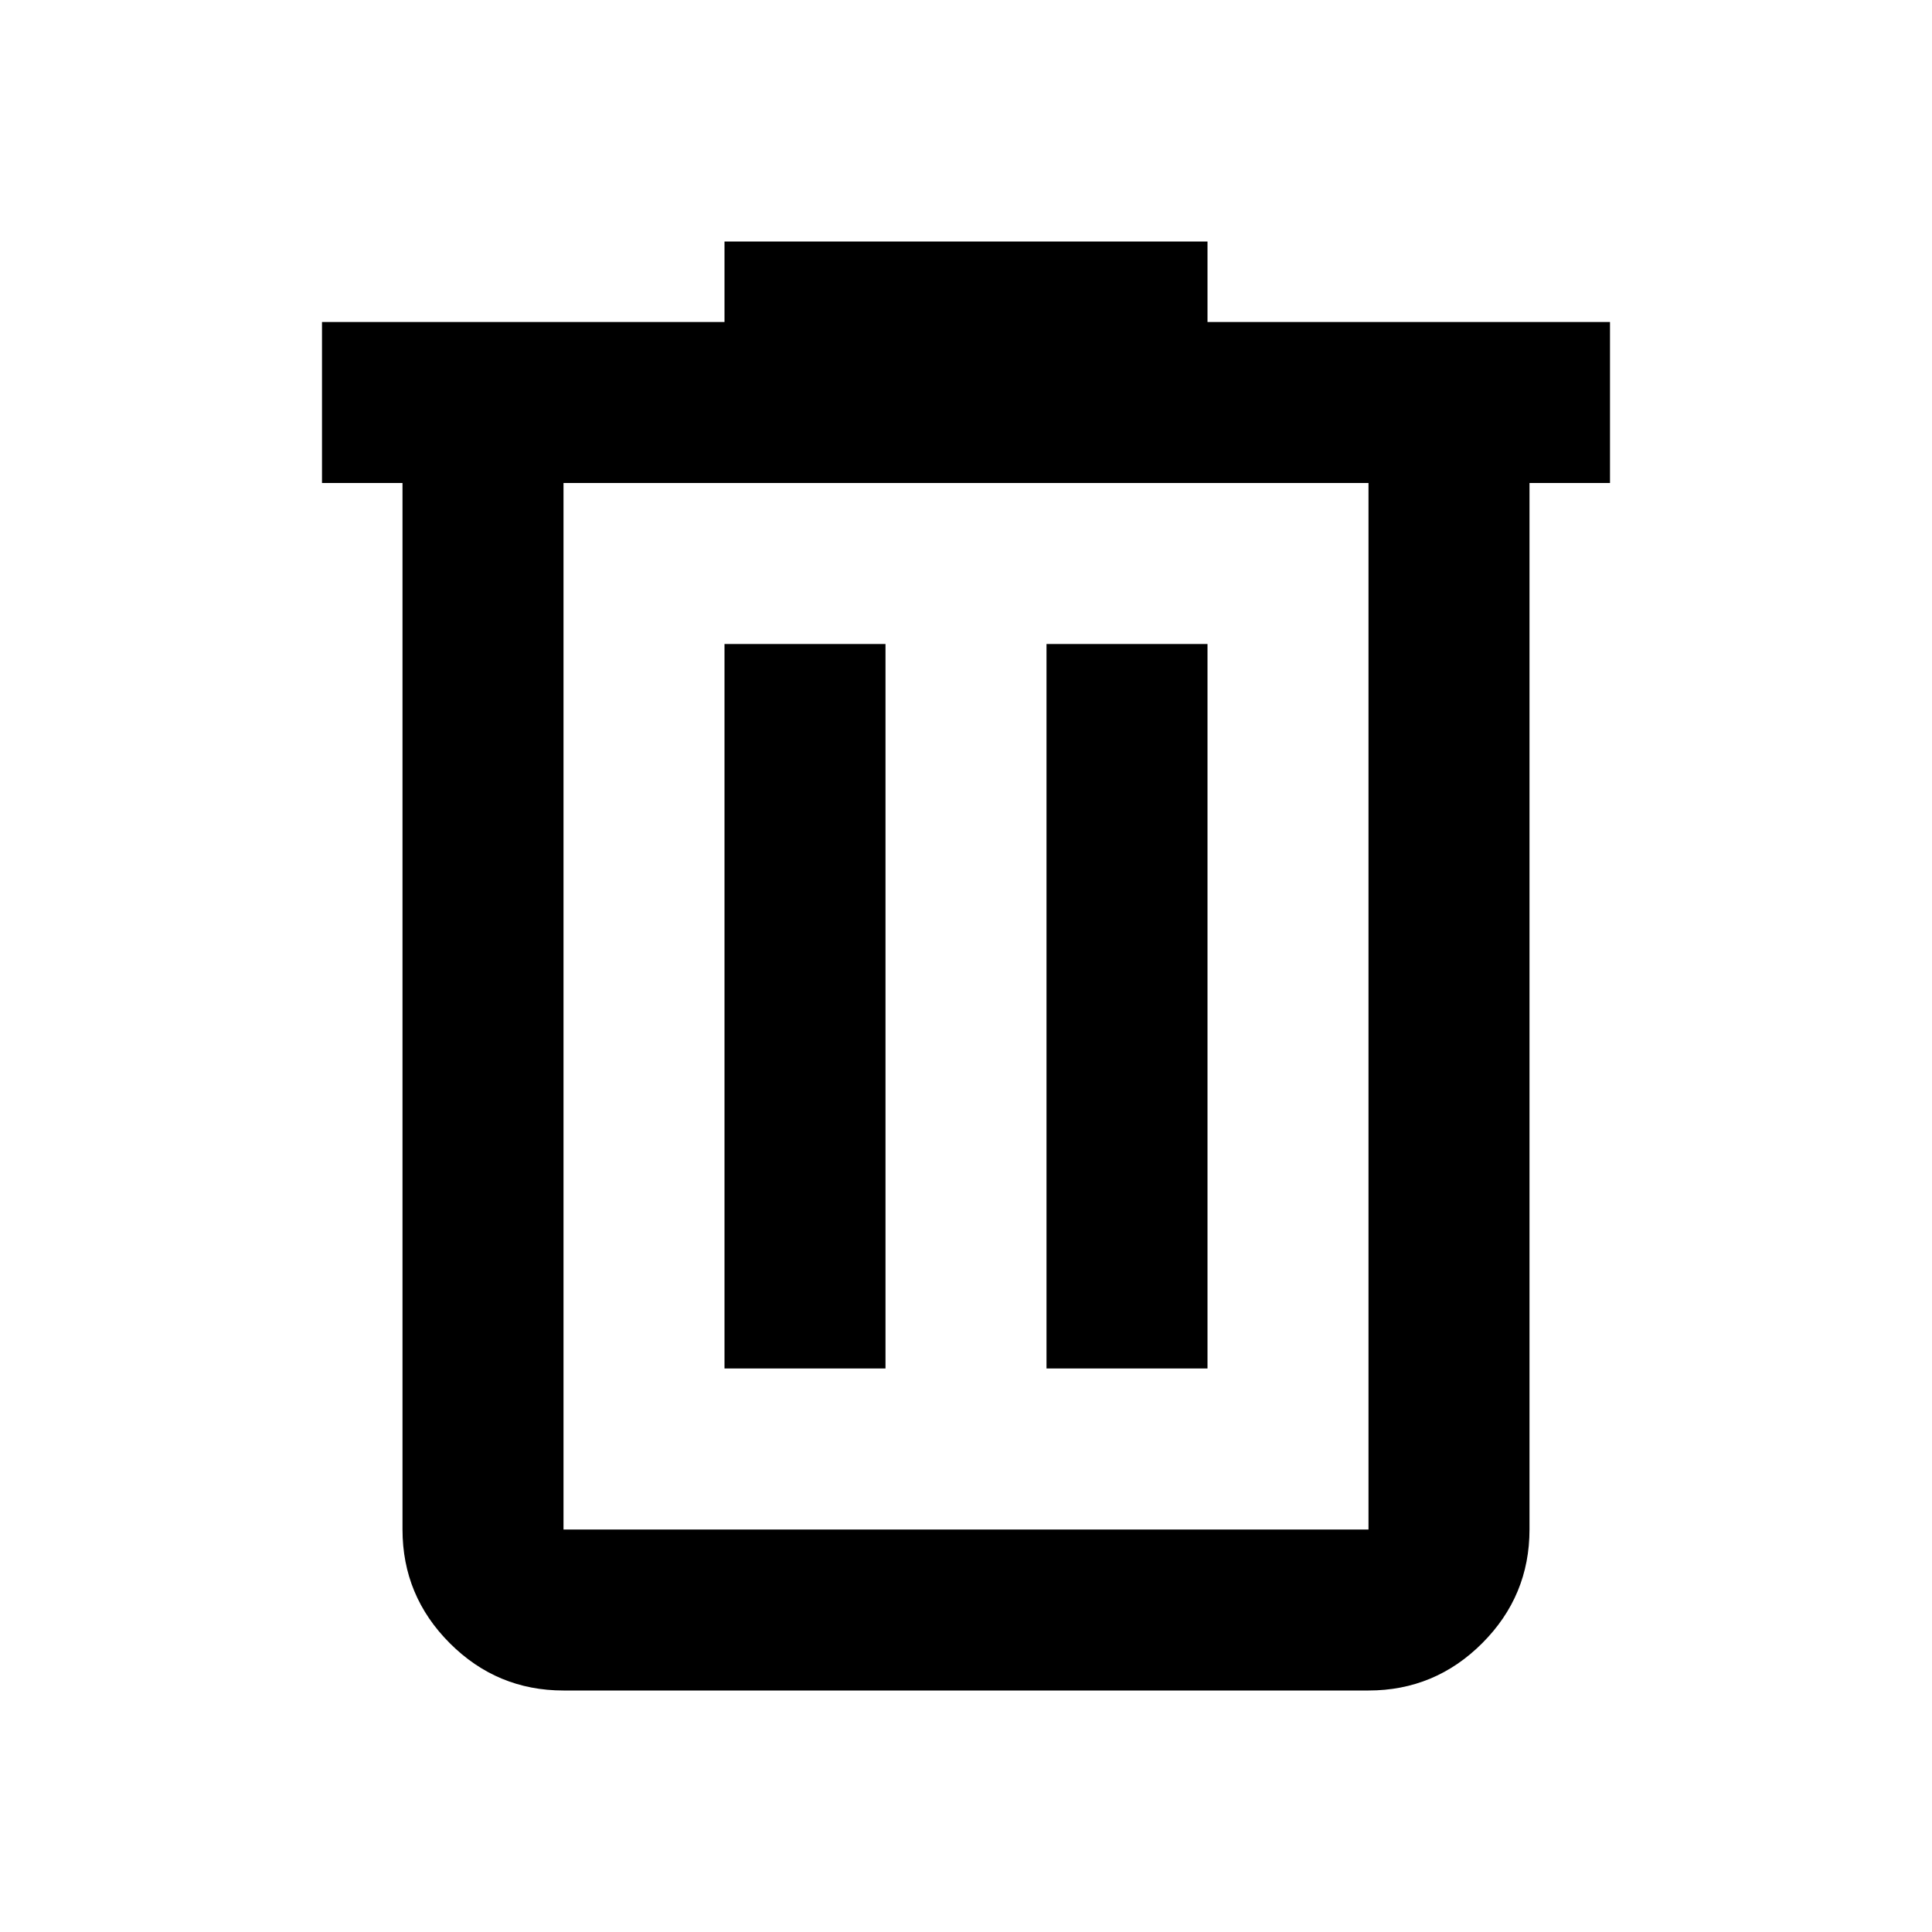
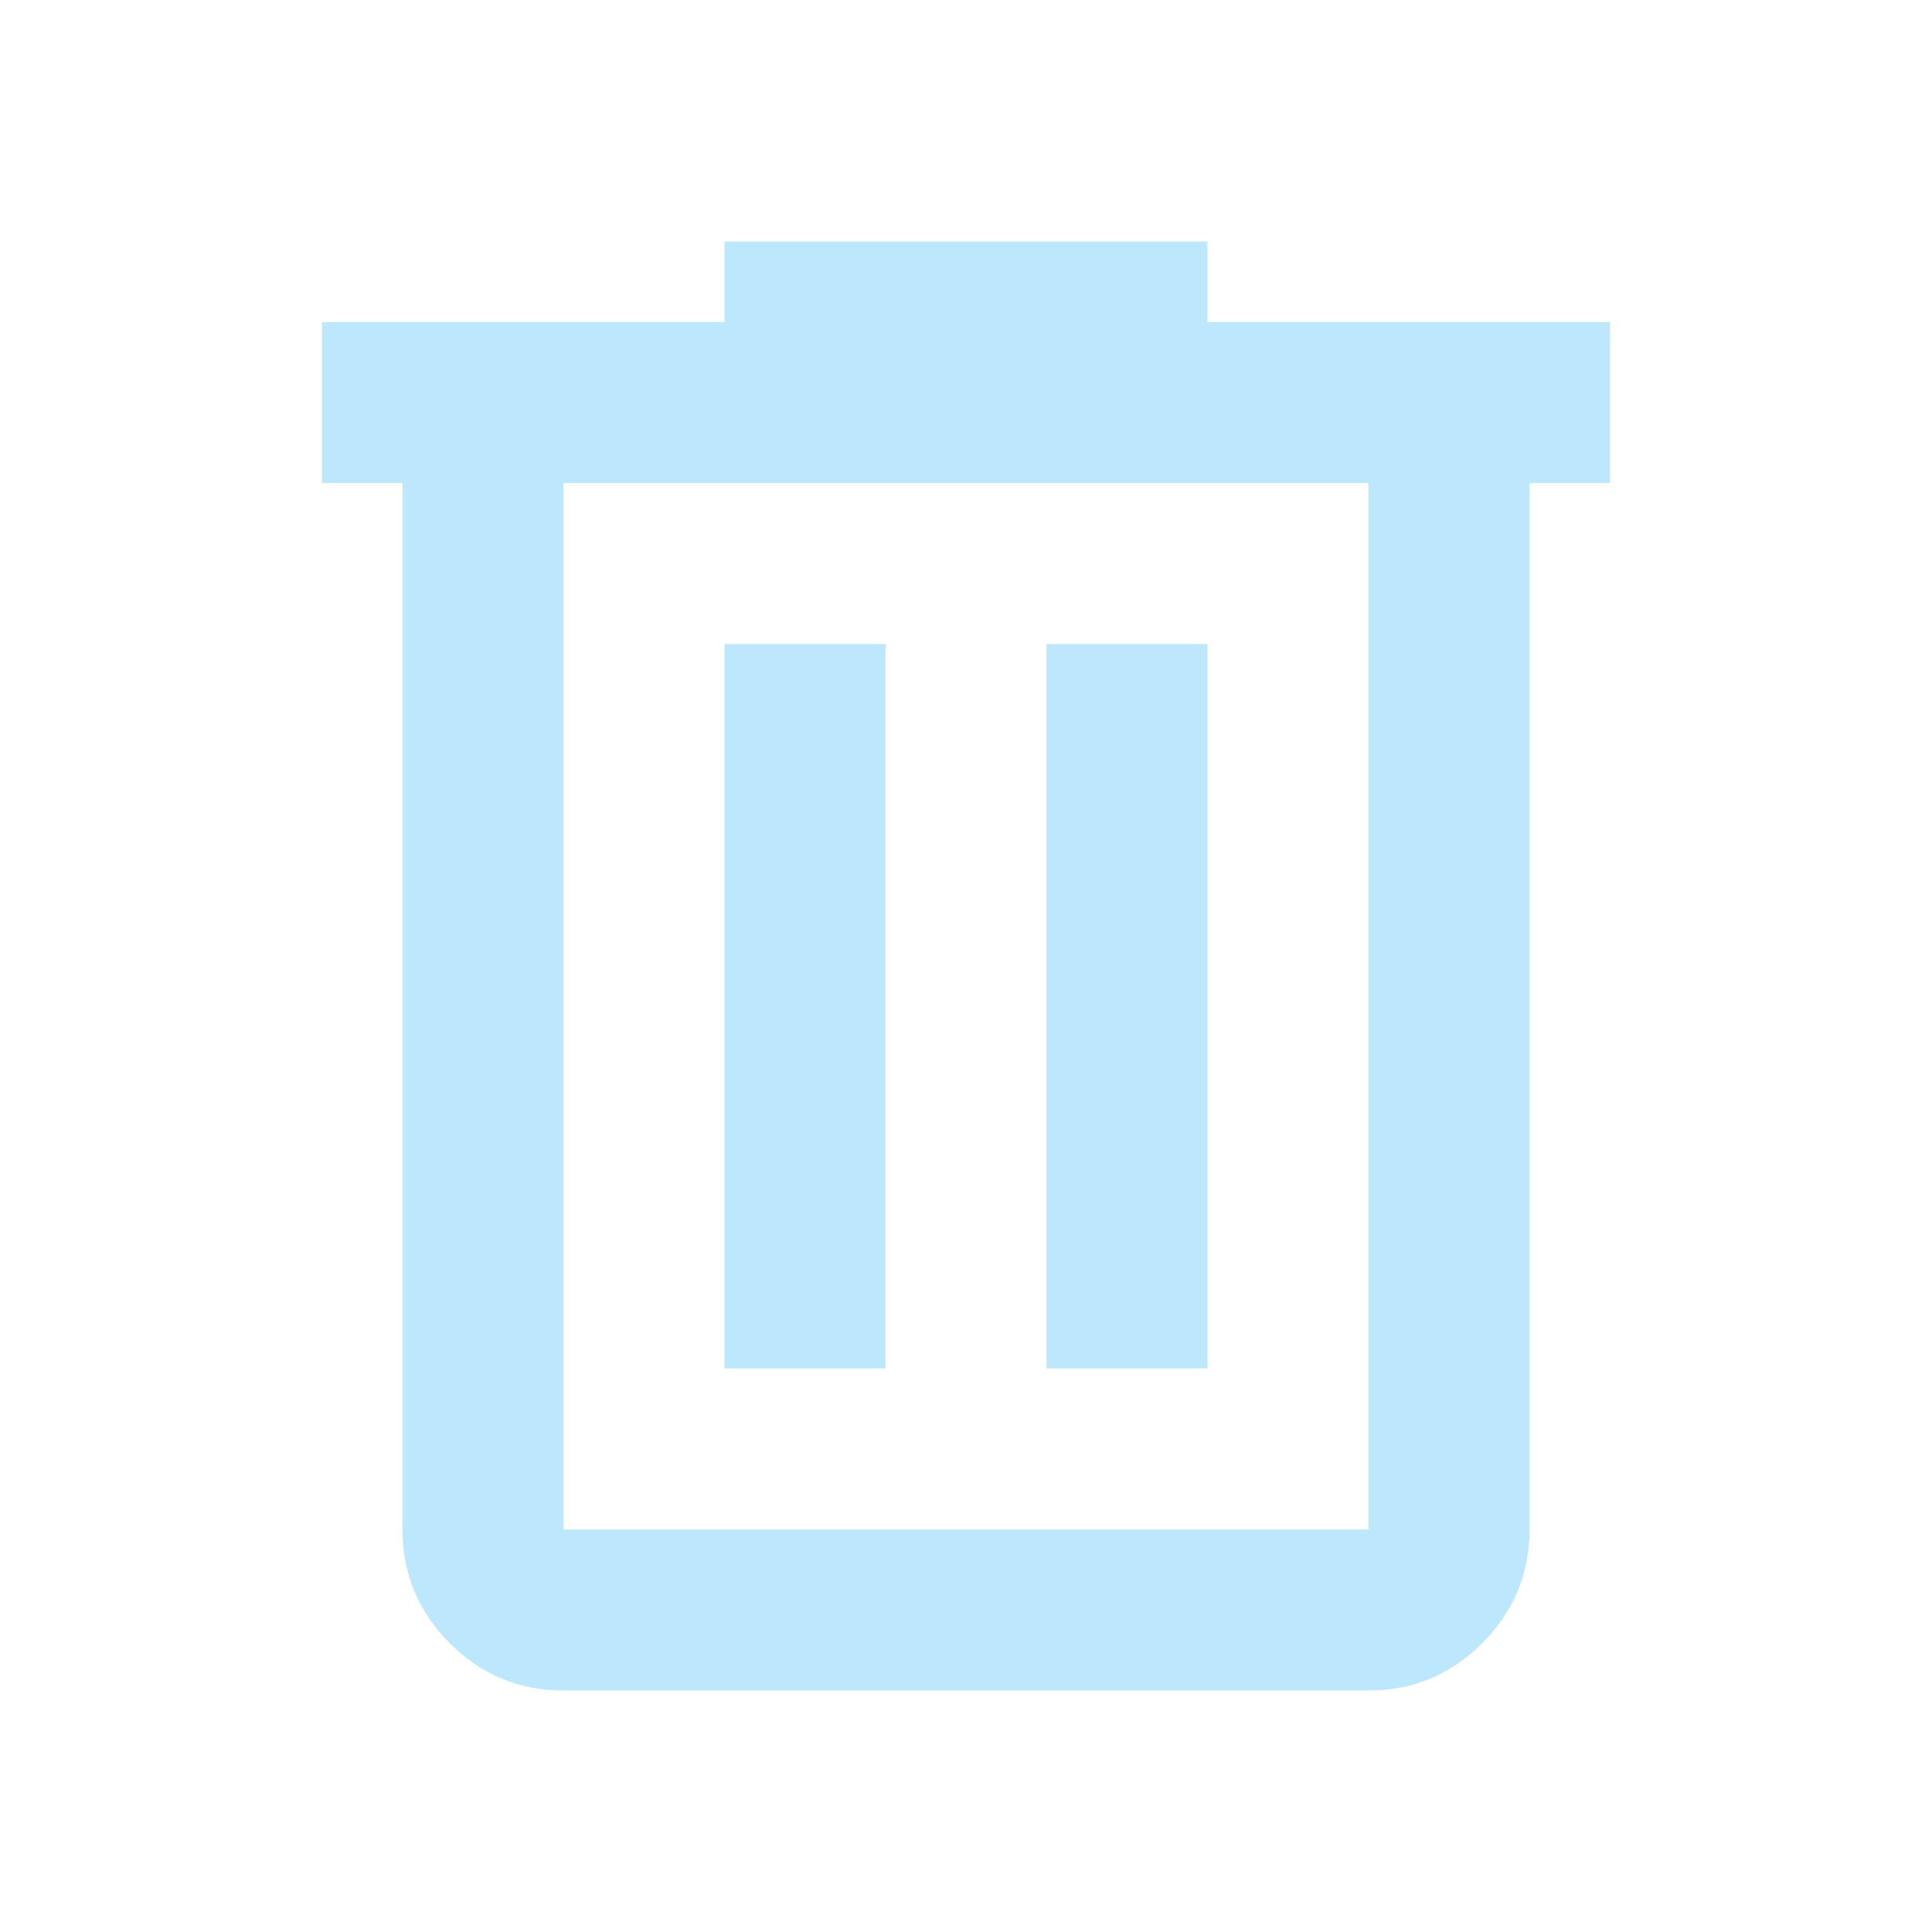
- <svg xmlns="http://www.w3.org/2000/svg" height="24px" viewBox="0 -960 960 960" width="24px" fill="#000000">
+ <svg xmlns="http://www.w3.org/2000/svg" height="24px" viewBox="0 -960 960 960" width="24px" fill="#BCE7FD">
  <path d="M280-120q-33 0-56.5-23.5T200-200v-520h-40v-80h200v-40h240v40h200v80h-40v520q0 33-23.5 56.5T680-120H280Zm400-600H280v520h400v-520ZM360-280h80v-360h-80v360Zm160 0h80v-360h-80v360ZM280-720v520-520Z" />
</svg>
